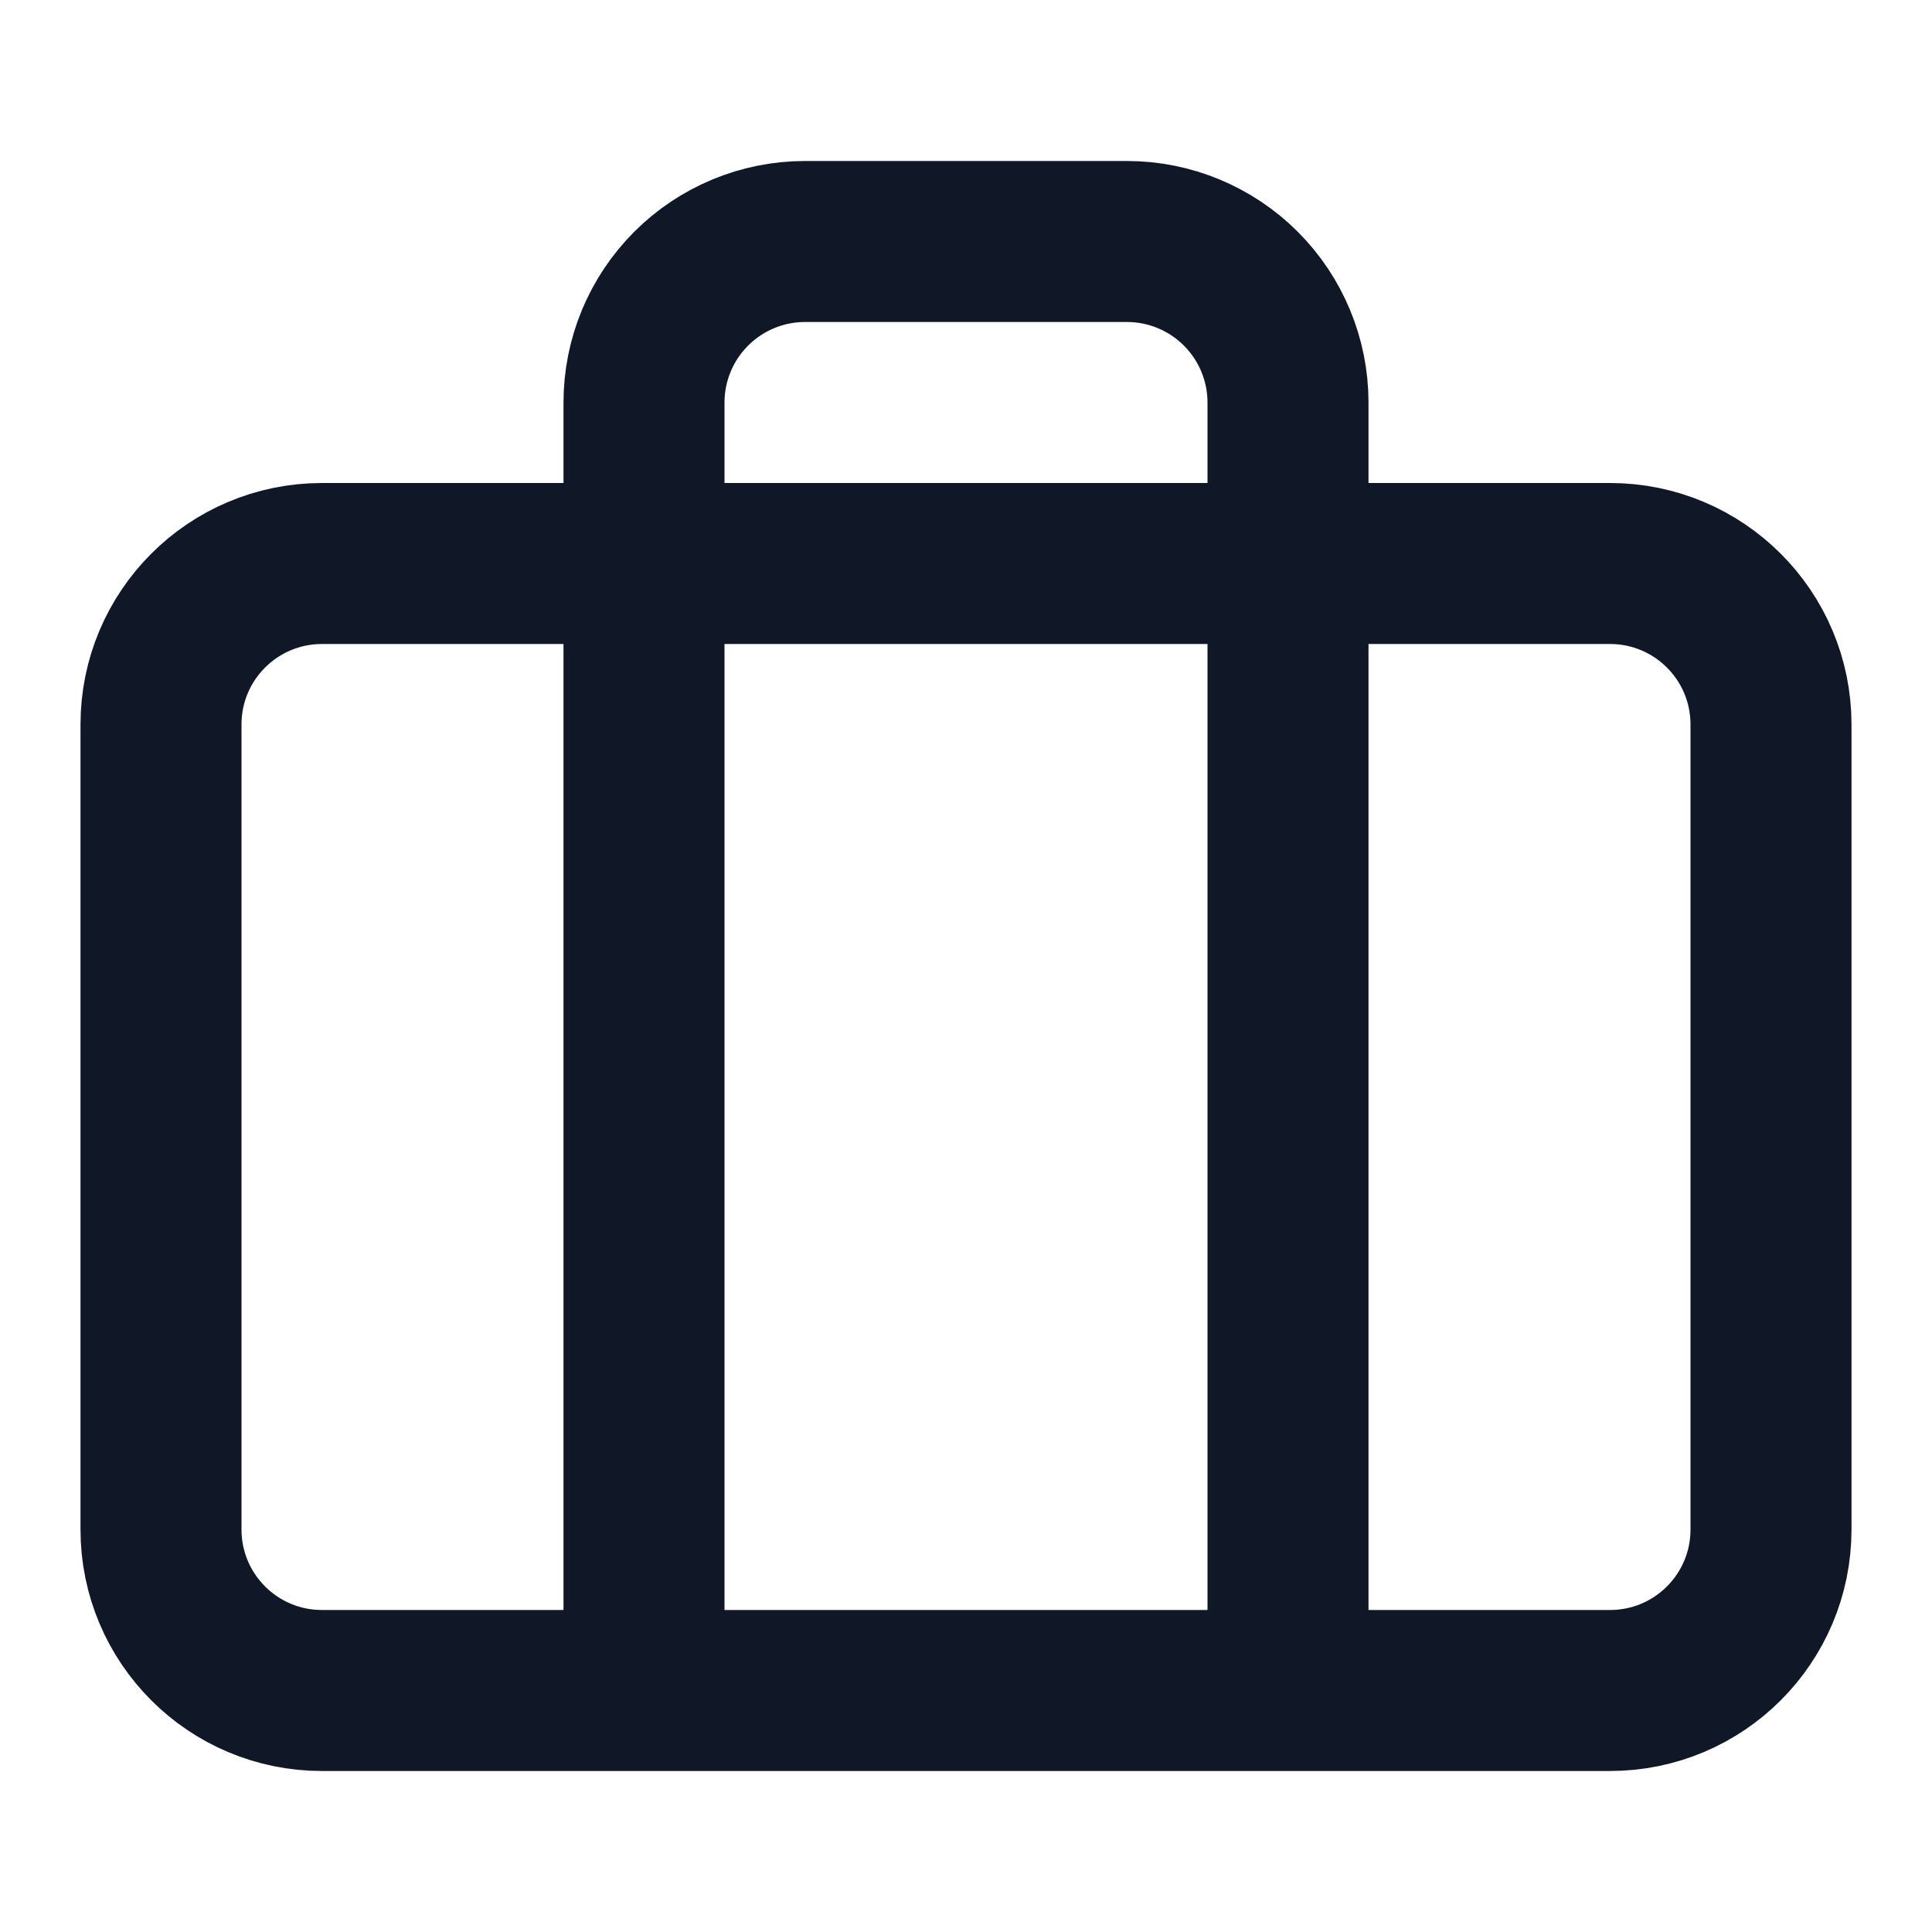
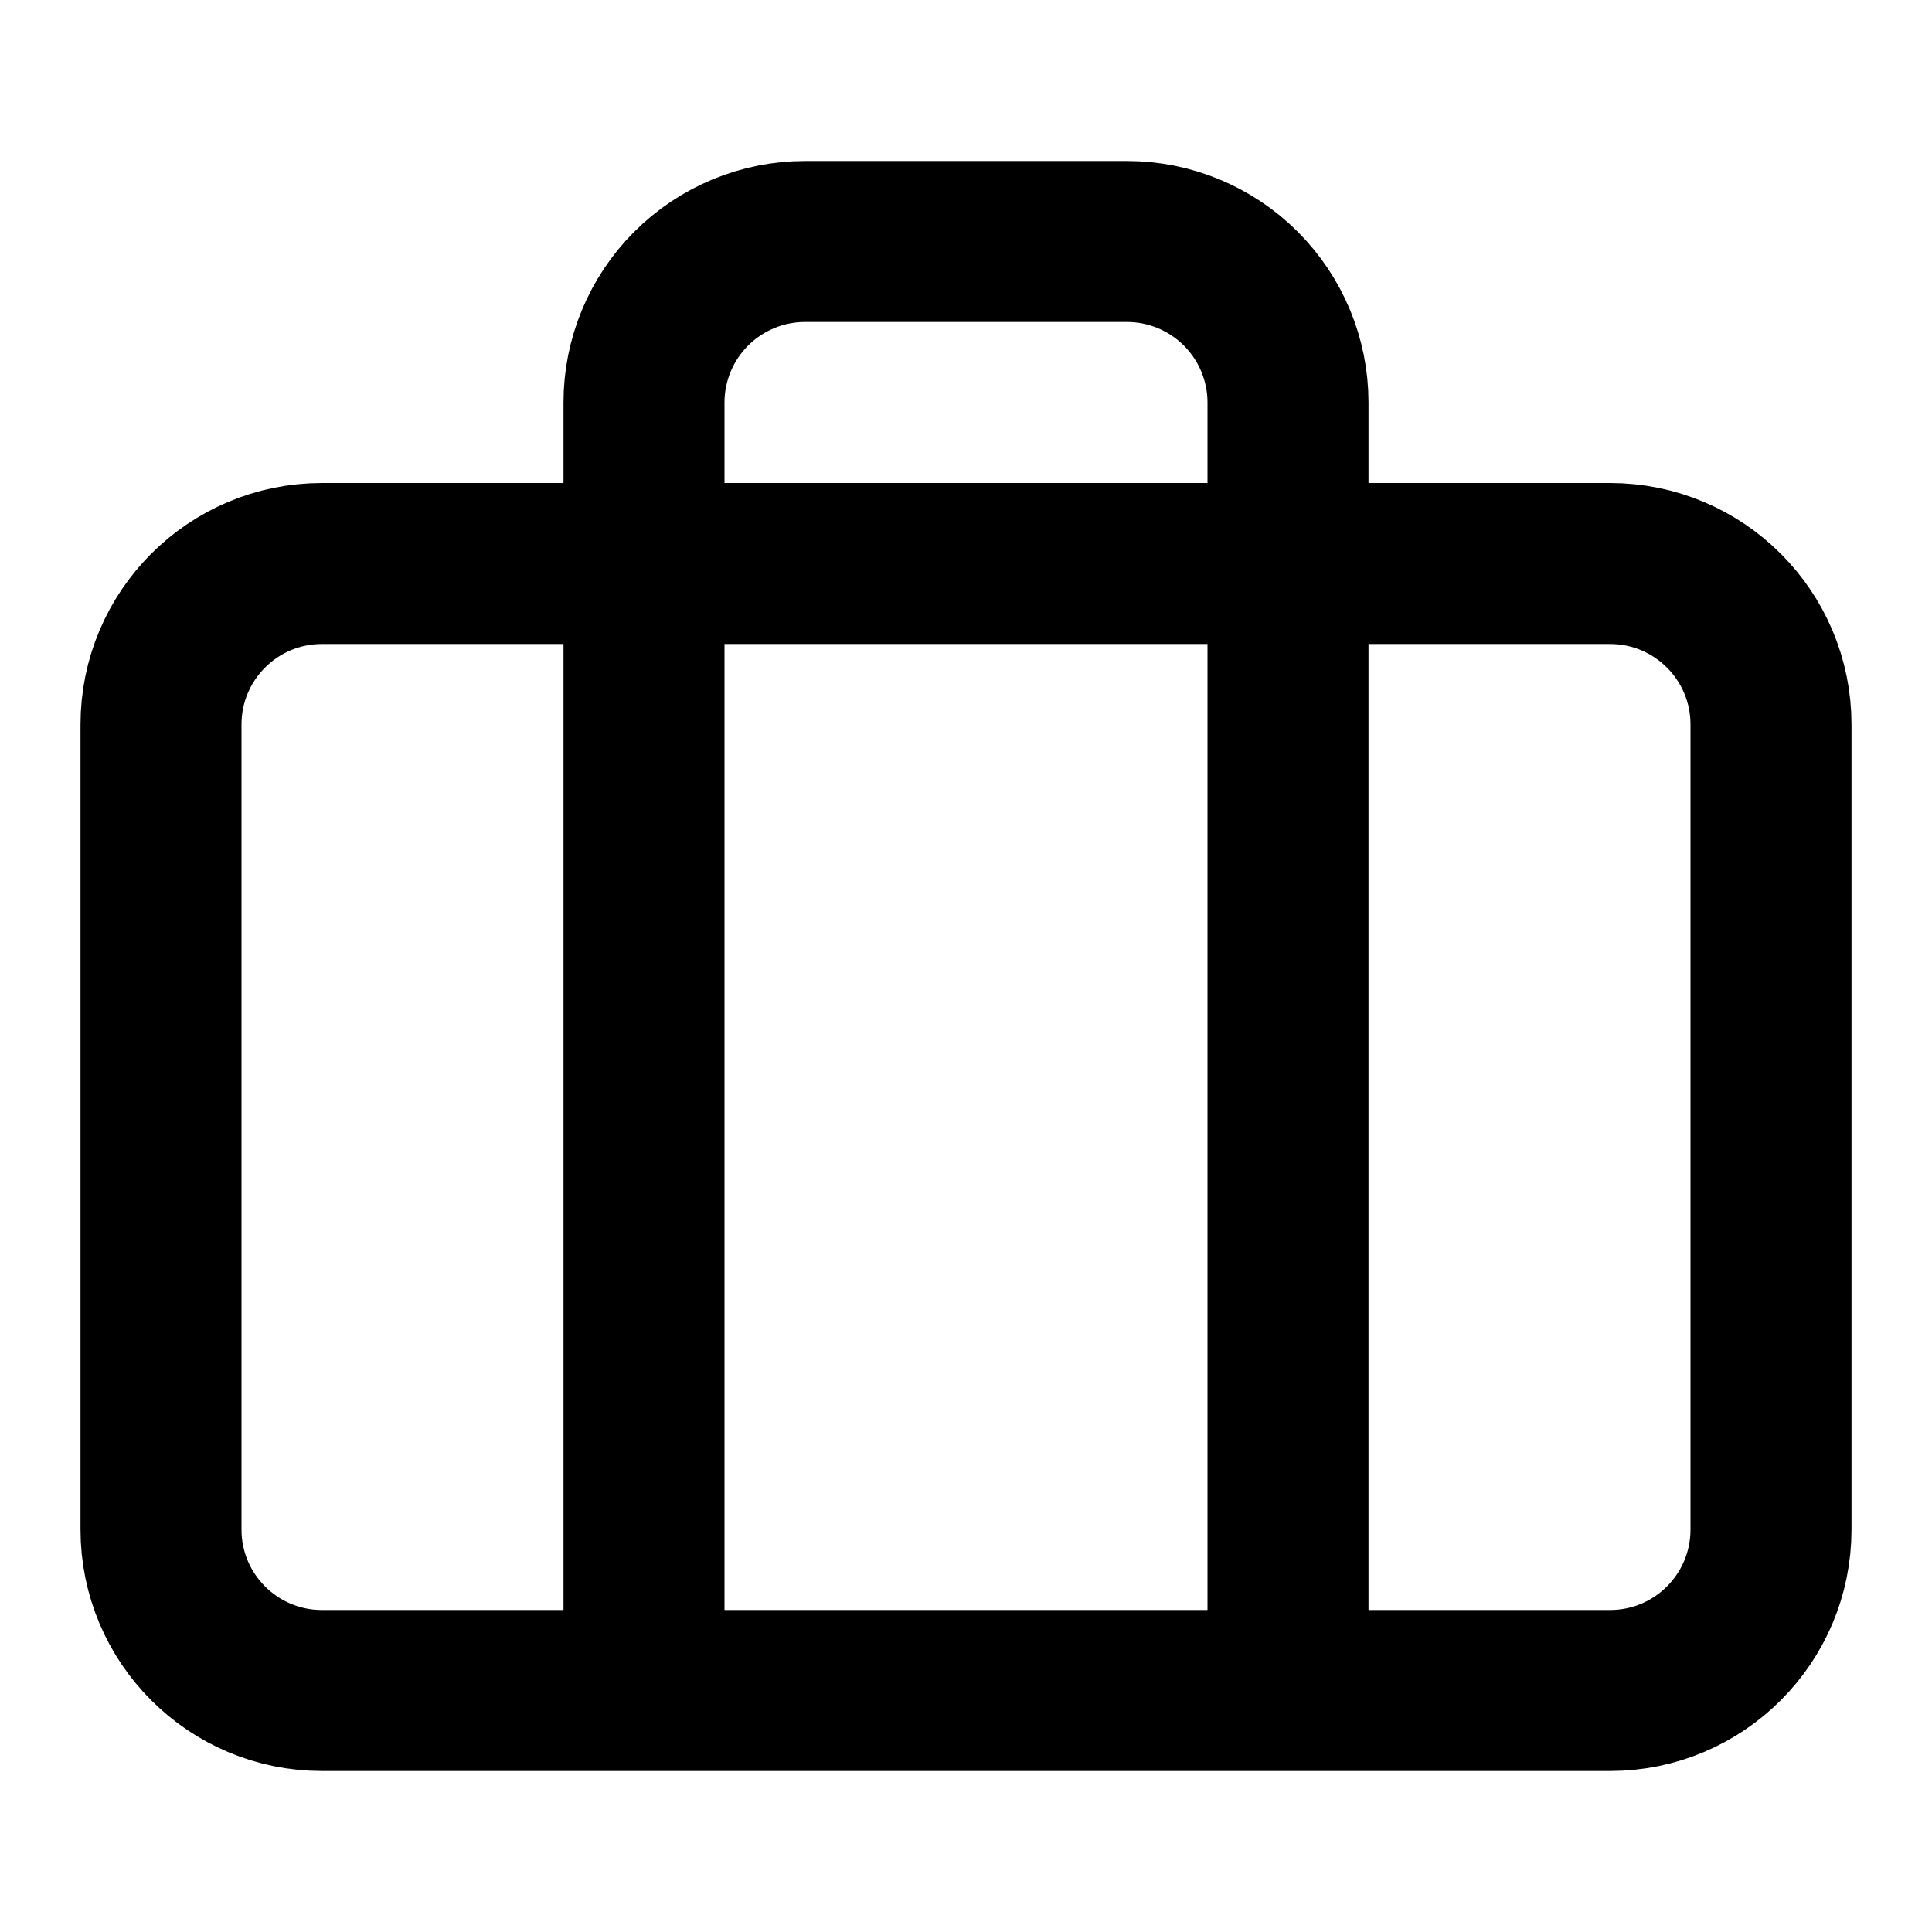
<svg xmlns="http://www.w3.org/2000/svg" width="24" height="24" viewBox="0 0 24 24" fill="none">
-   <path d="M16 21V5C16 4.47 15.789 3.961 15.414 3.586C15.039 3.211 14.53 3 14 3H10C9.47 3 8.961 3.211 8.586 3.586C8.211 3.961 8 4.47 8 5V21M4 7H20C21.105 7 22 7.895 22 9V19C22 20.105 21.105 21 20 21H4C2.895 21 2 20.105 2 19V9C2 7.895 2.895 7 4 7Z" stroke="#101828" stroke-width="2" stroke-linecap="round" stroke-linejoin="round" />
+   <path d="M16 21V5C16 4.47 15.789 3.961 15.414 3.586C15.039 3.211 14.53 3 14 3H10C9.47 3 8.961 3.211 8.586 3.586C8.211 3.961 8 4.47 8 5V21M4 7H20C21.105 7 22 7.895 22 9V19C22 20.105 21.105 21 20 21H4C2.895 21 2 20.105 2 19V9C2 7.895 2.895 7 4 7Z" stroke="currentColor" stroke-width="2" stroke-linecap="round" stroke-linejoin="round" />
</svg>
